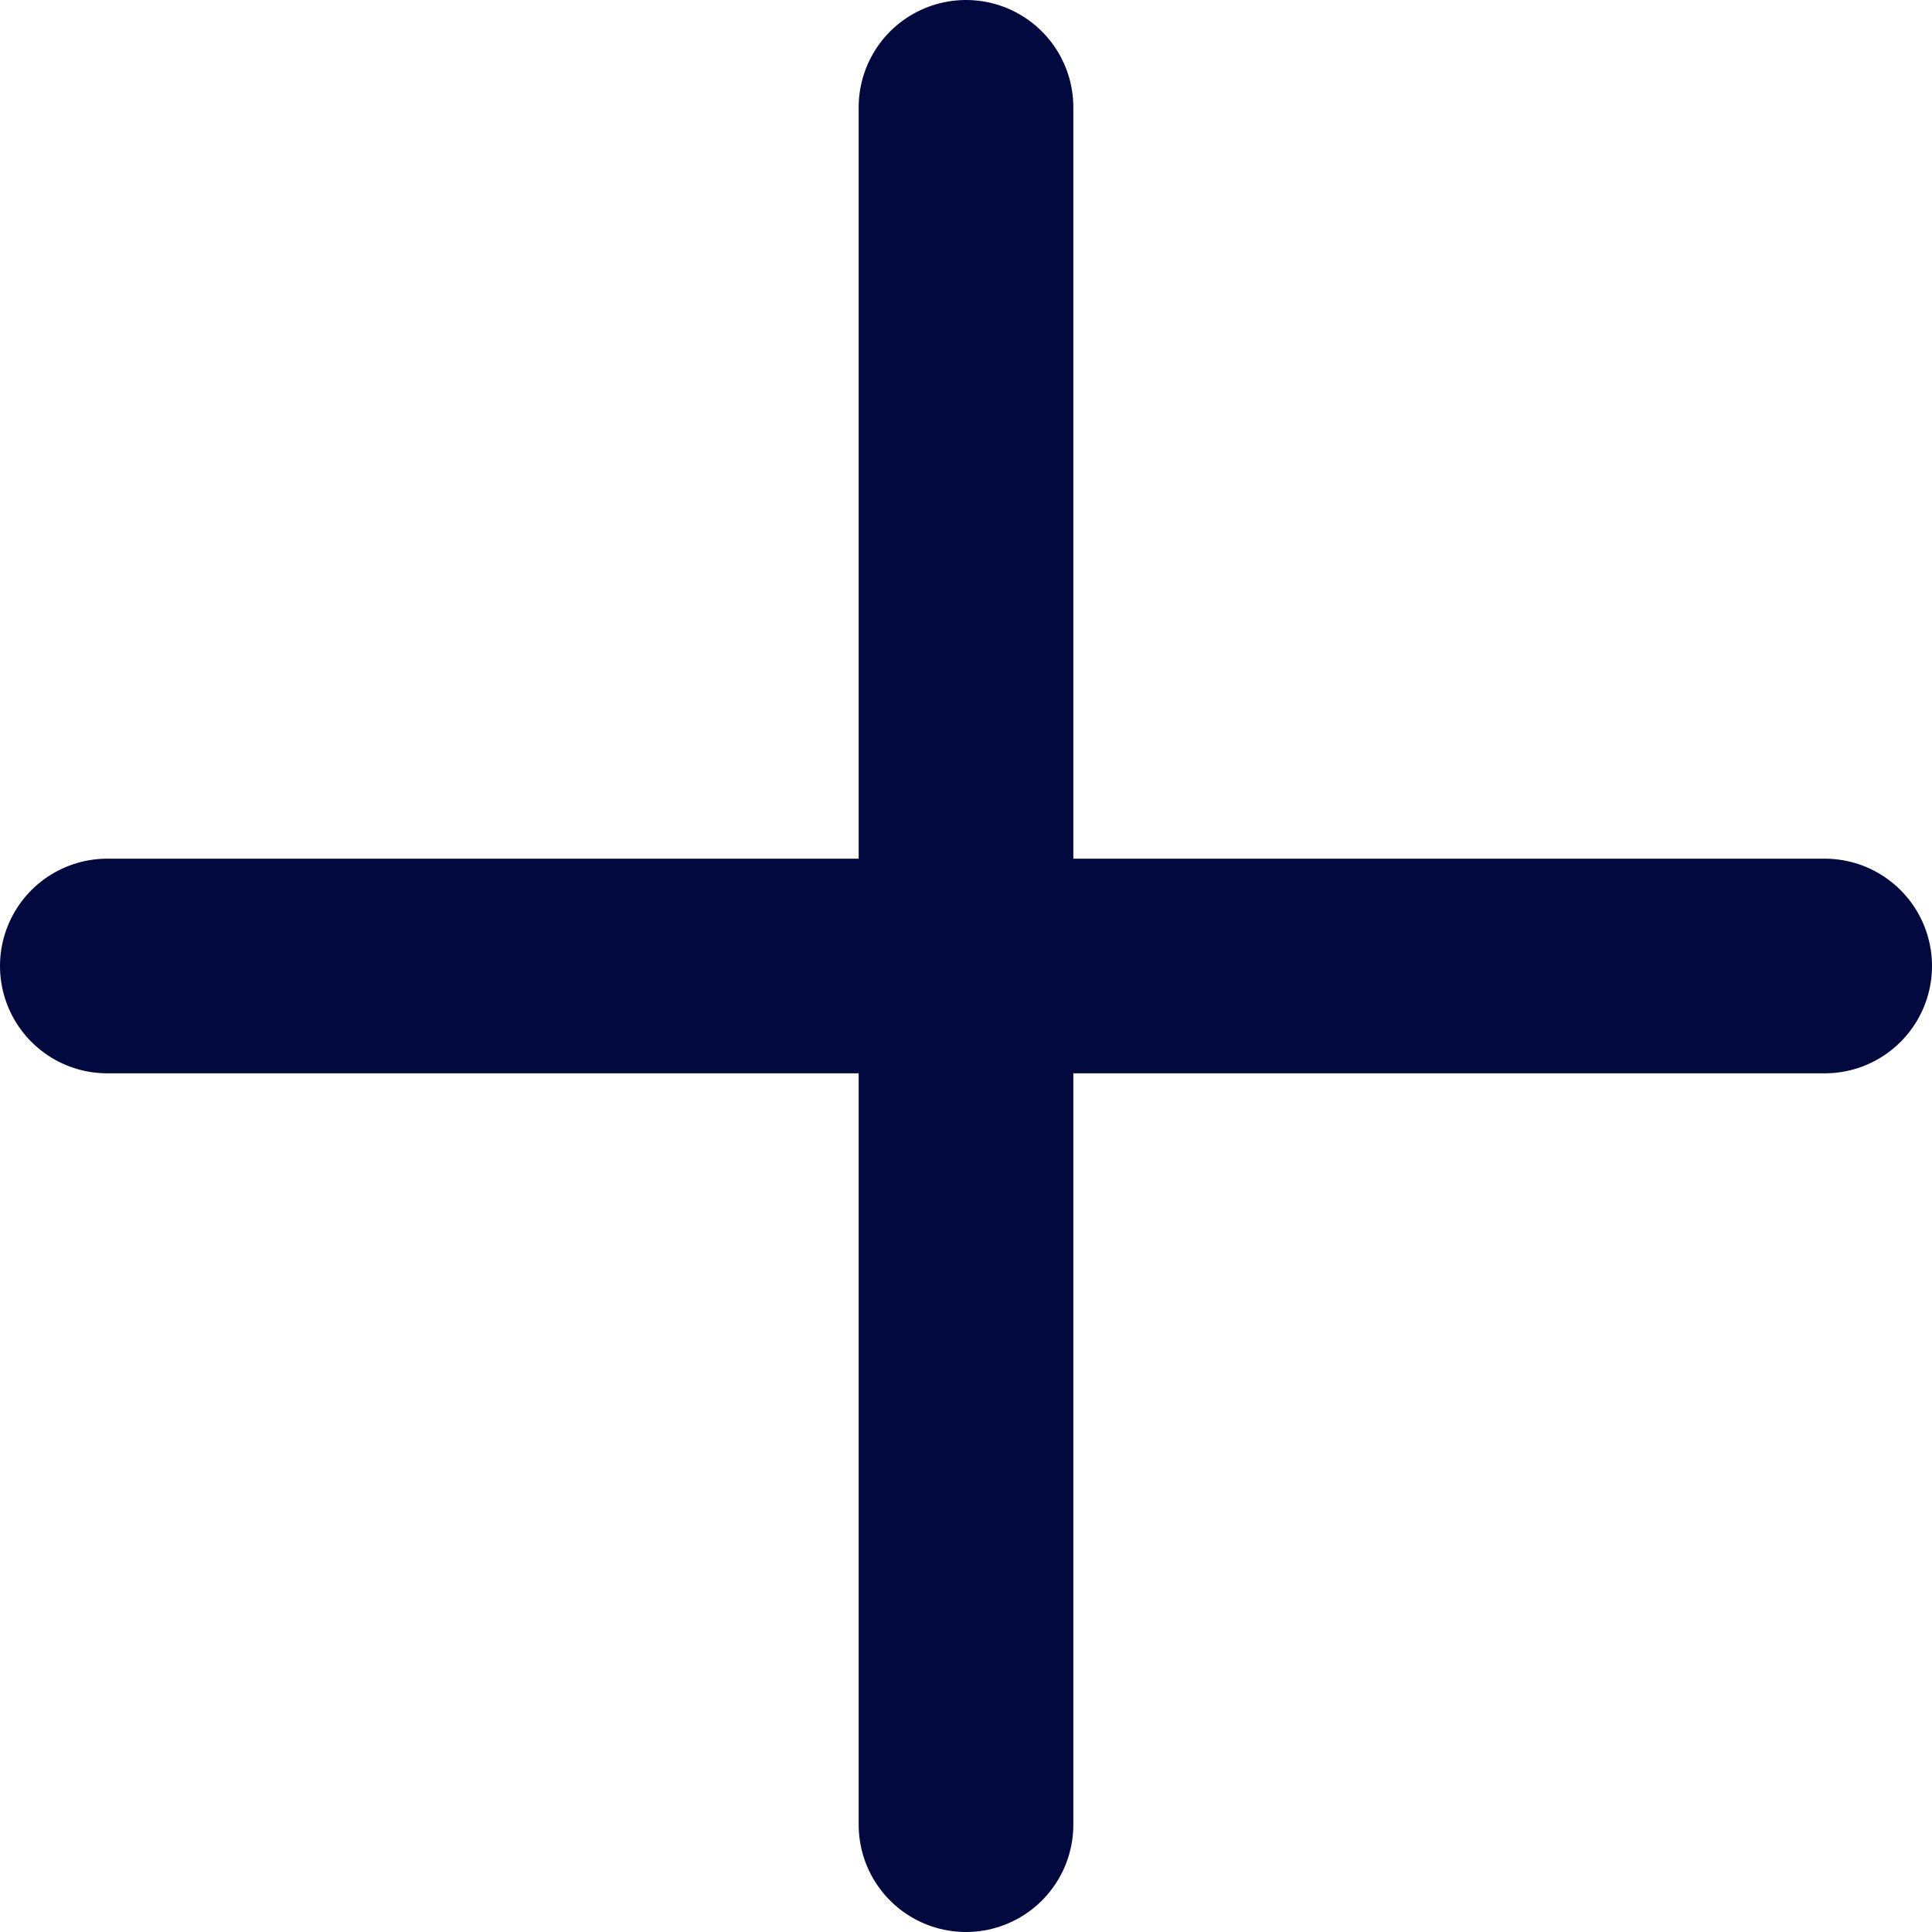
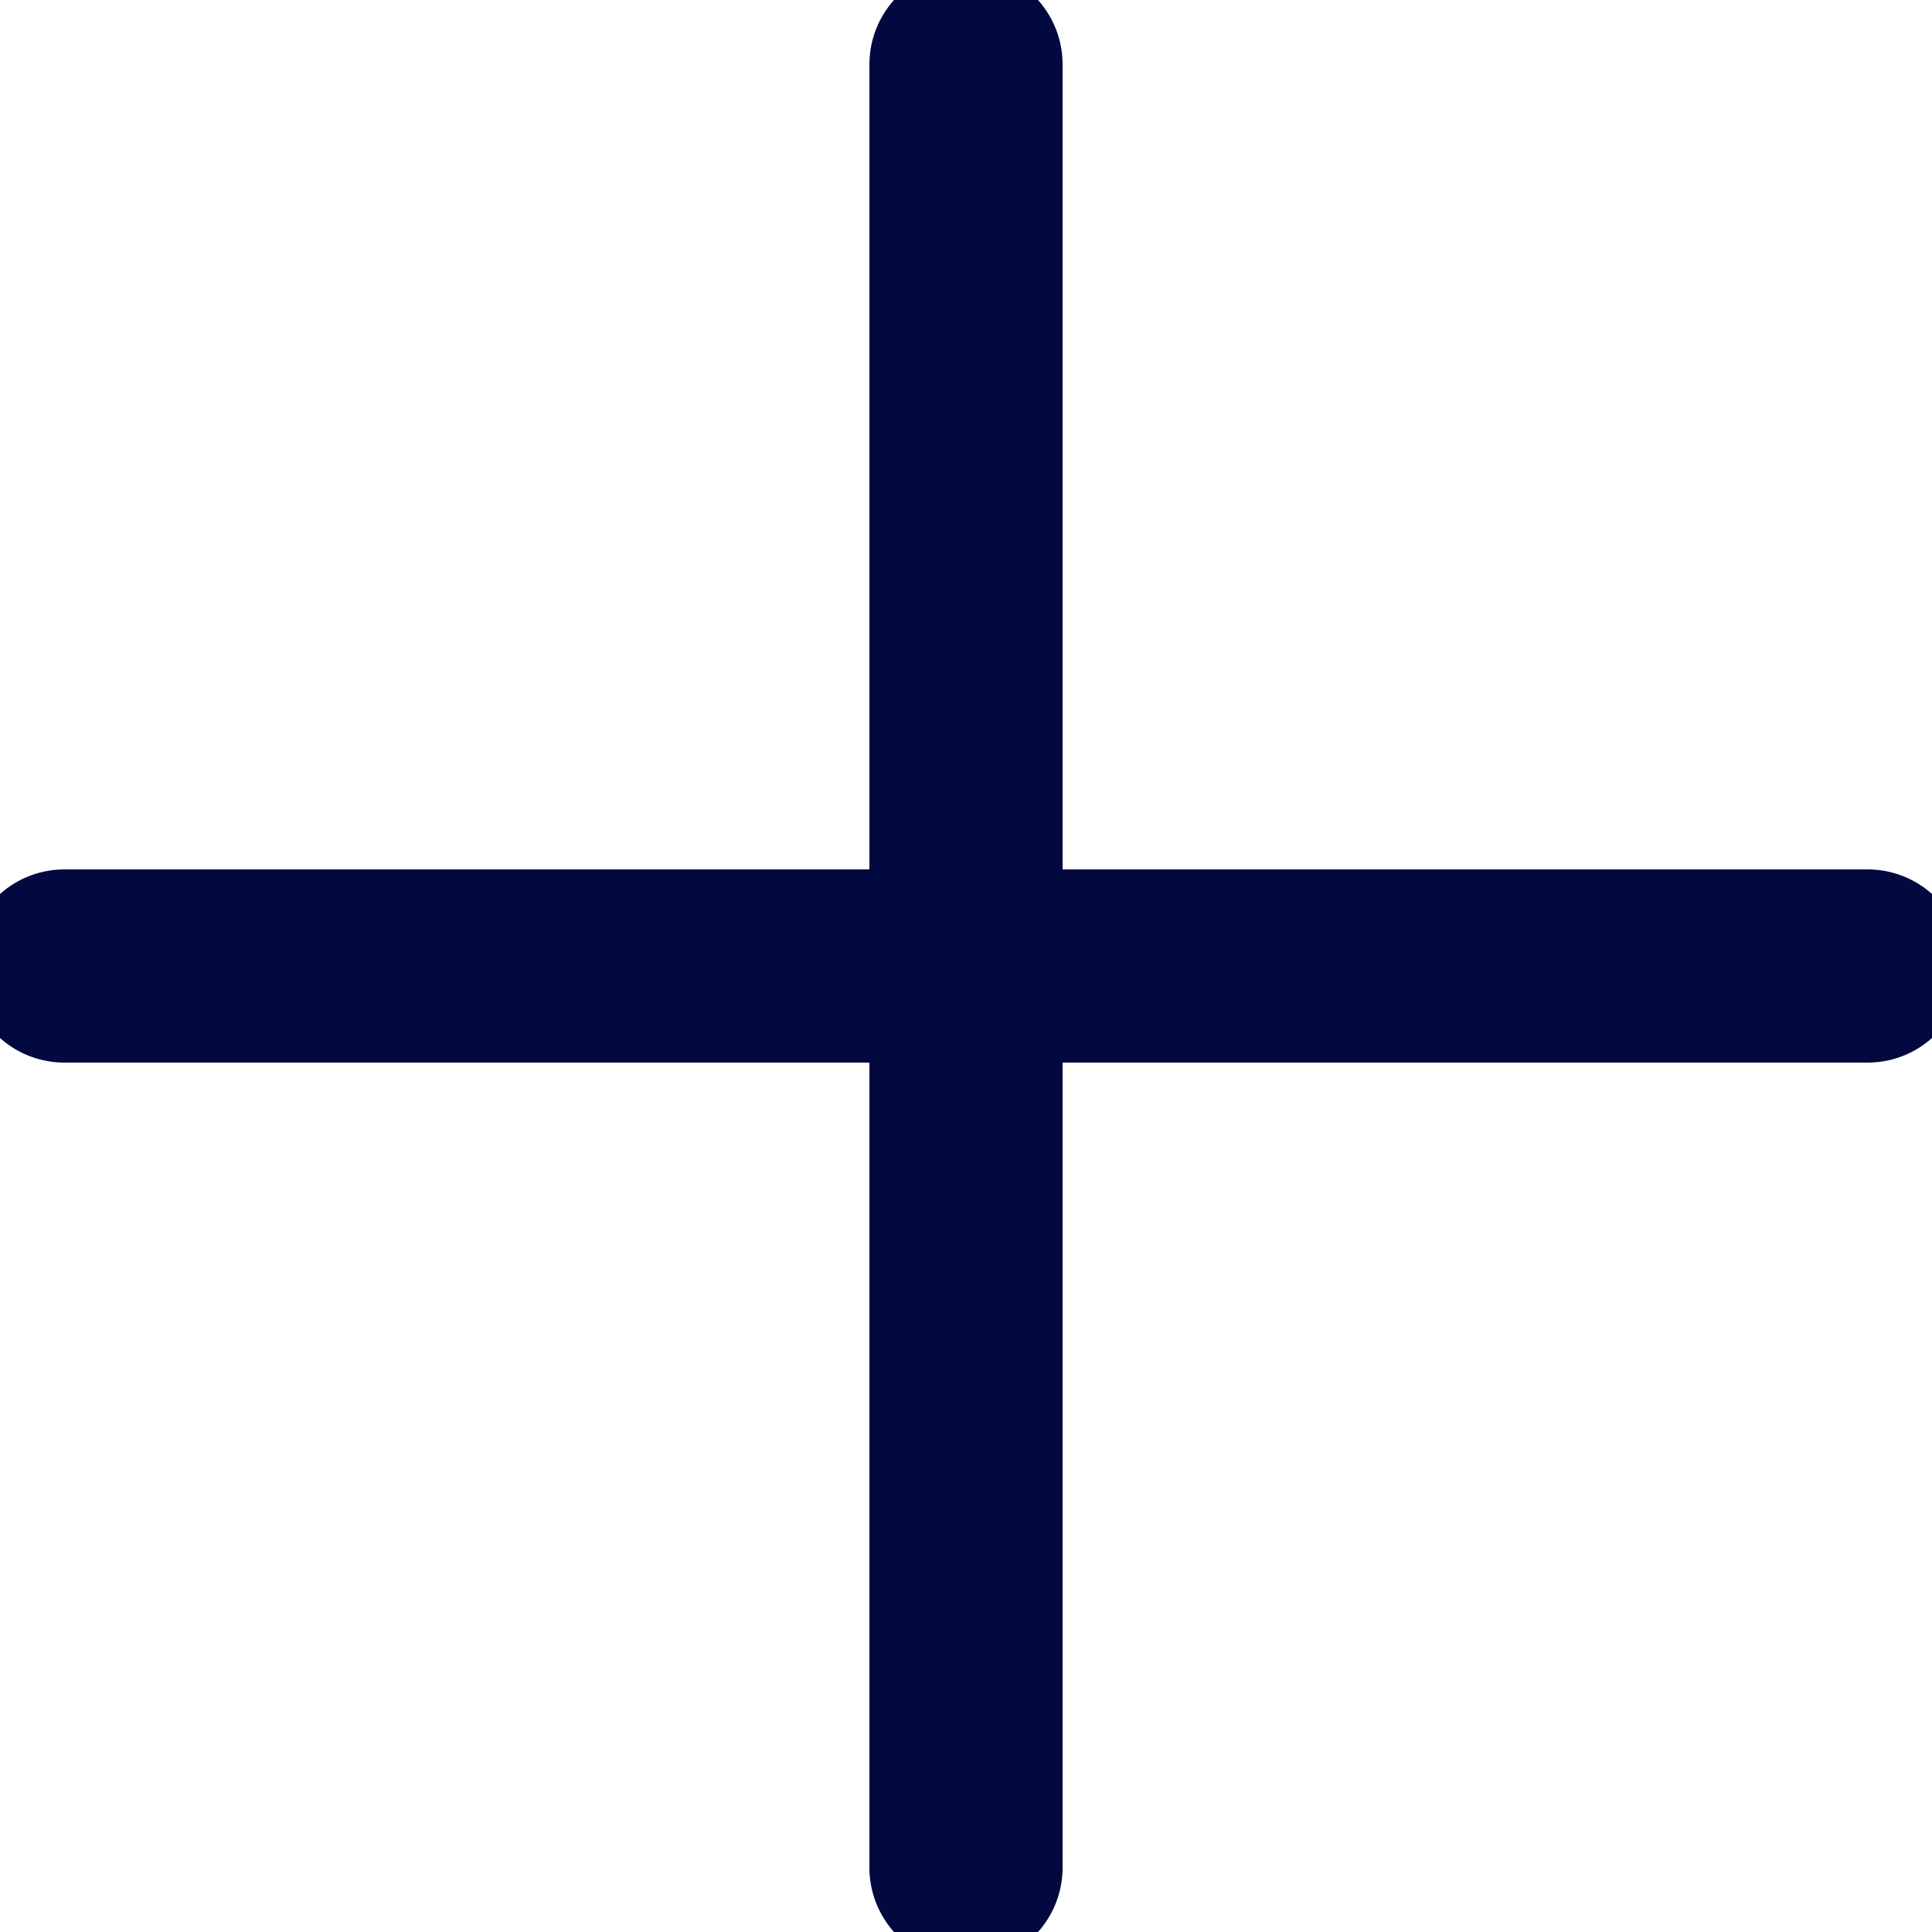
- <svg xmlns="http://www.w3.org/2000/svg" width="9" height="9" viewBox="0 0 9 9" fill="none">
-   <line x1="4.5" y1="0.5" x2="4.5" y2="8.5" stroke="#01093F" stroke-linecap="round" />
-   <line x1="0.5" y1="4.5" x2="8.5" y2="4.5" stroke="#01093F" stroke-linecap="round" />
+ <svg xmlns="http://www.w3.org/2000/svg" width="15" height="15" viewBox="0 0 15 15" fill="none">
+   <line x1="7.5" y1="0.5" x2="7.5" y2="14.5" stroke="#01093F" stroke-width="1.5" stroke-linecap="round" />
+   <line x1="0.5" y1="7.5" x2="14.5" y2="7.5" stroke="#01093F" stroke-width="1.5" stroke-linecap="round" />
</svg>
